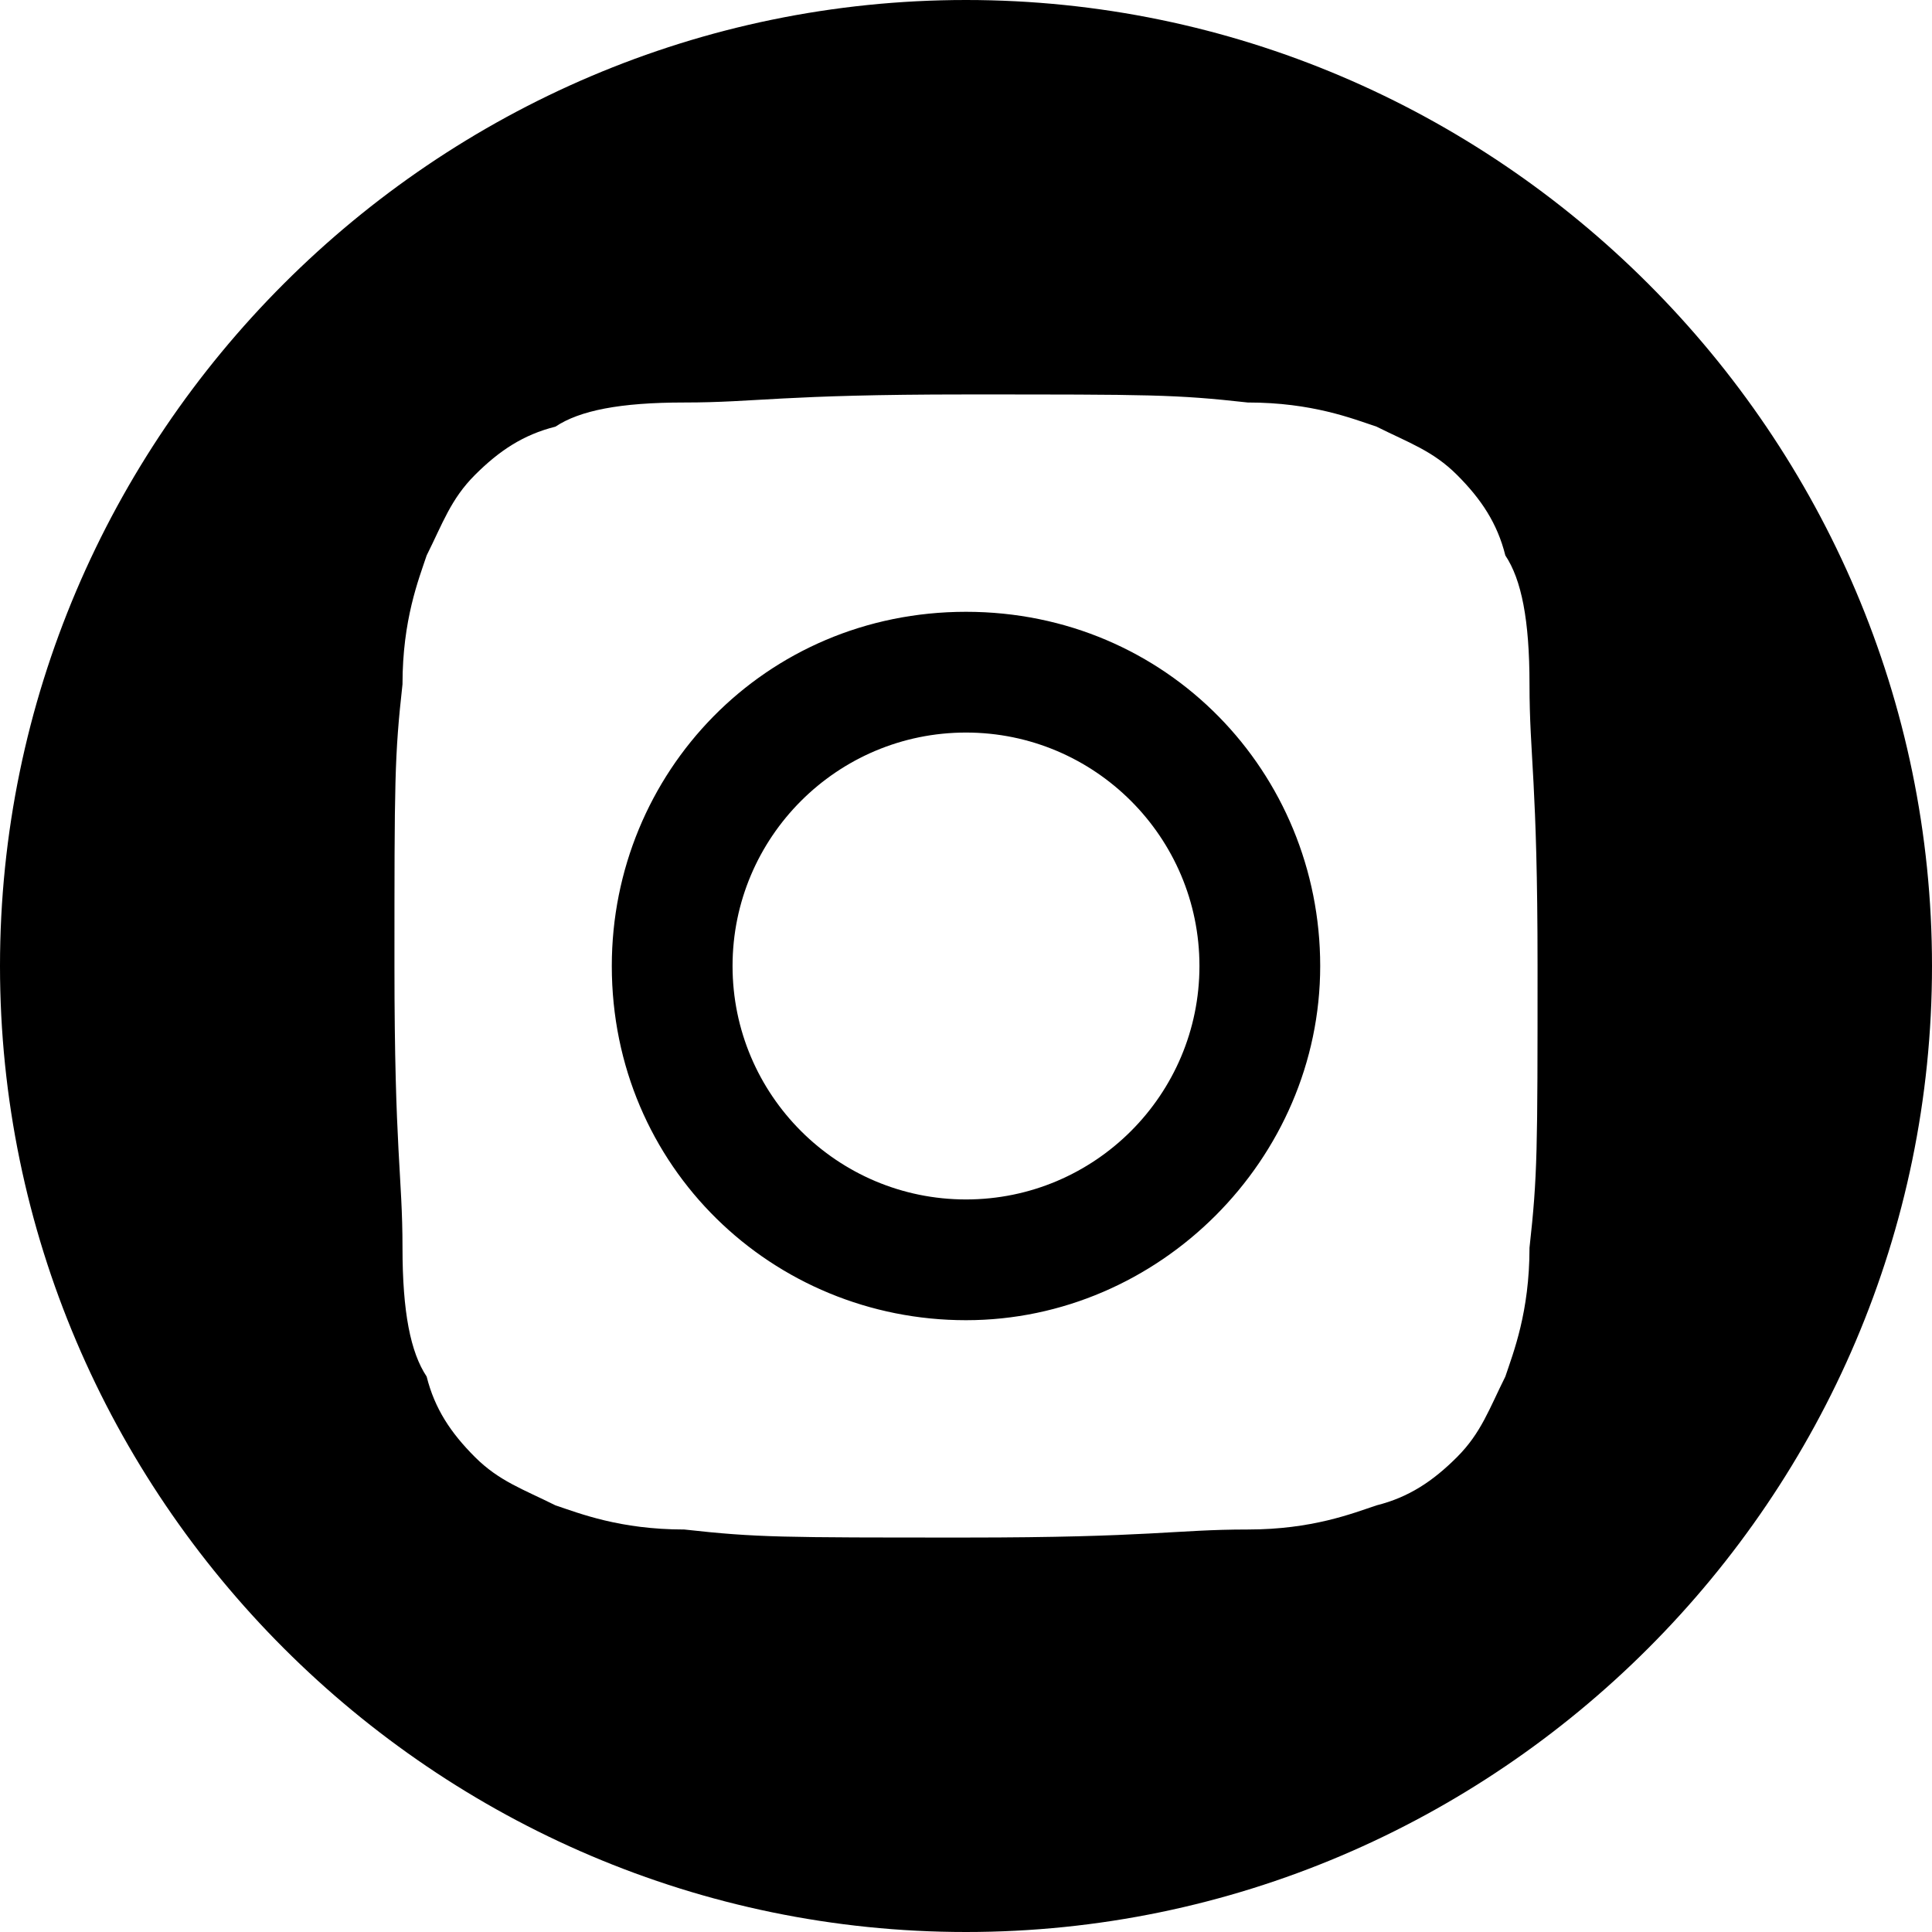
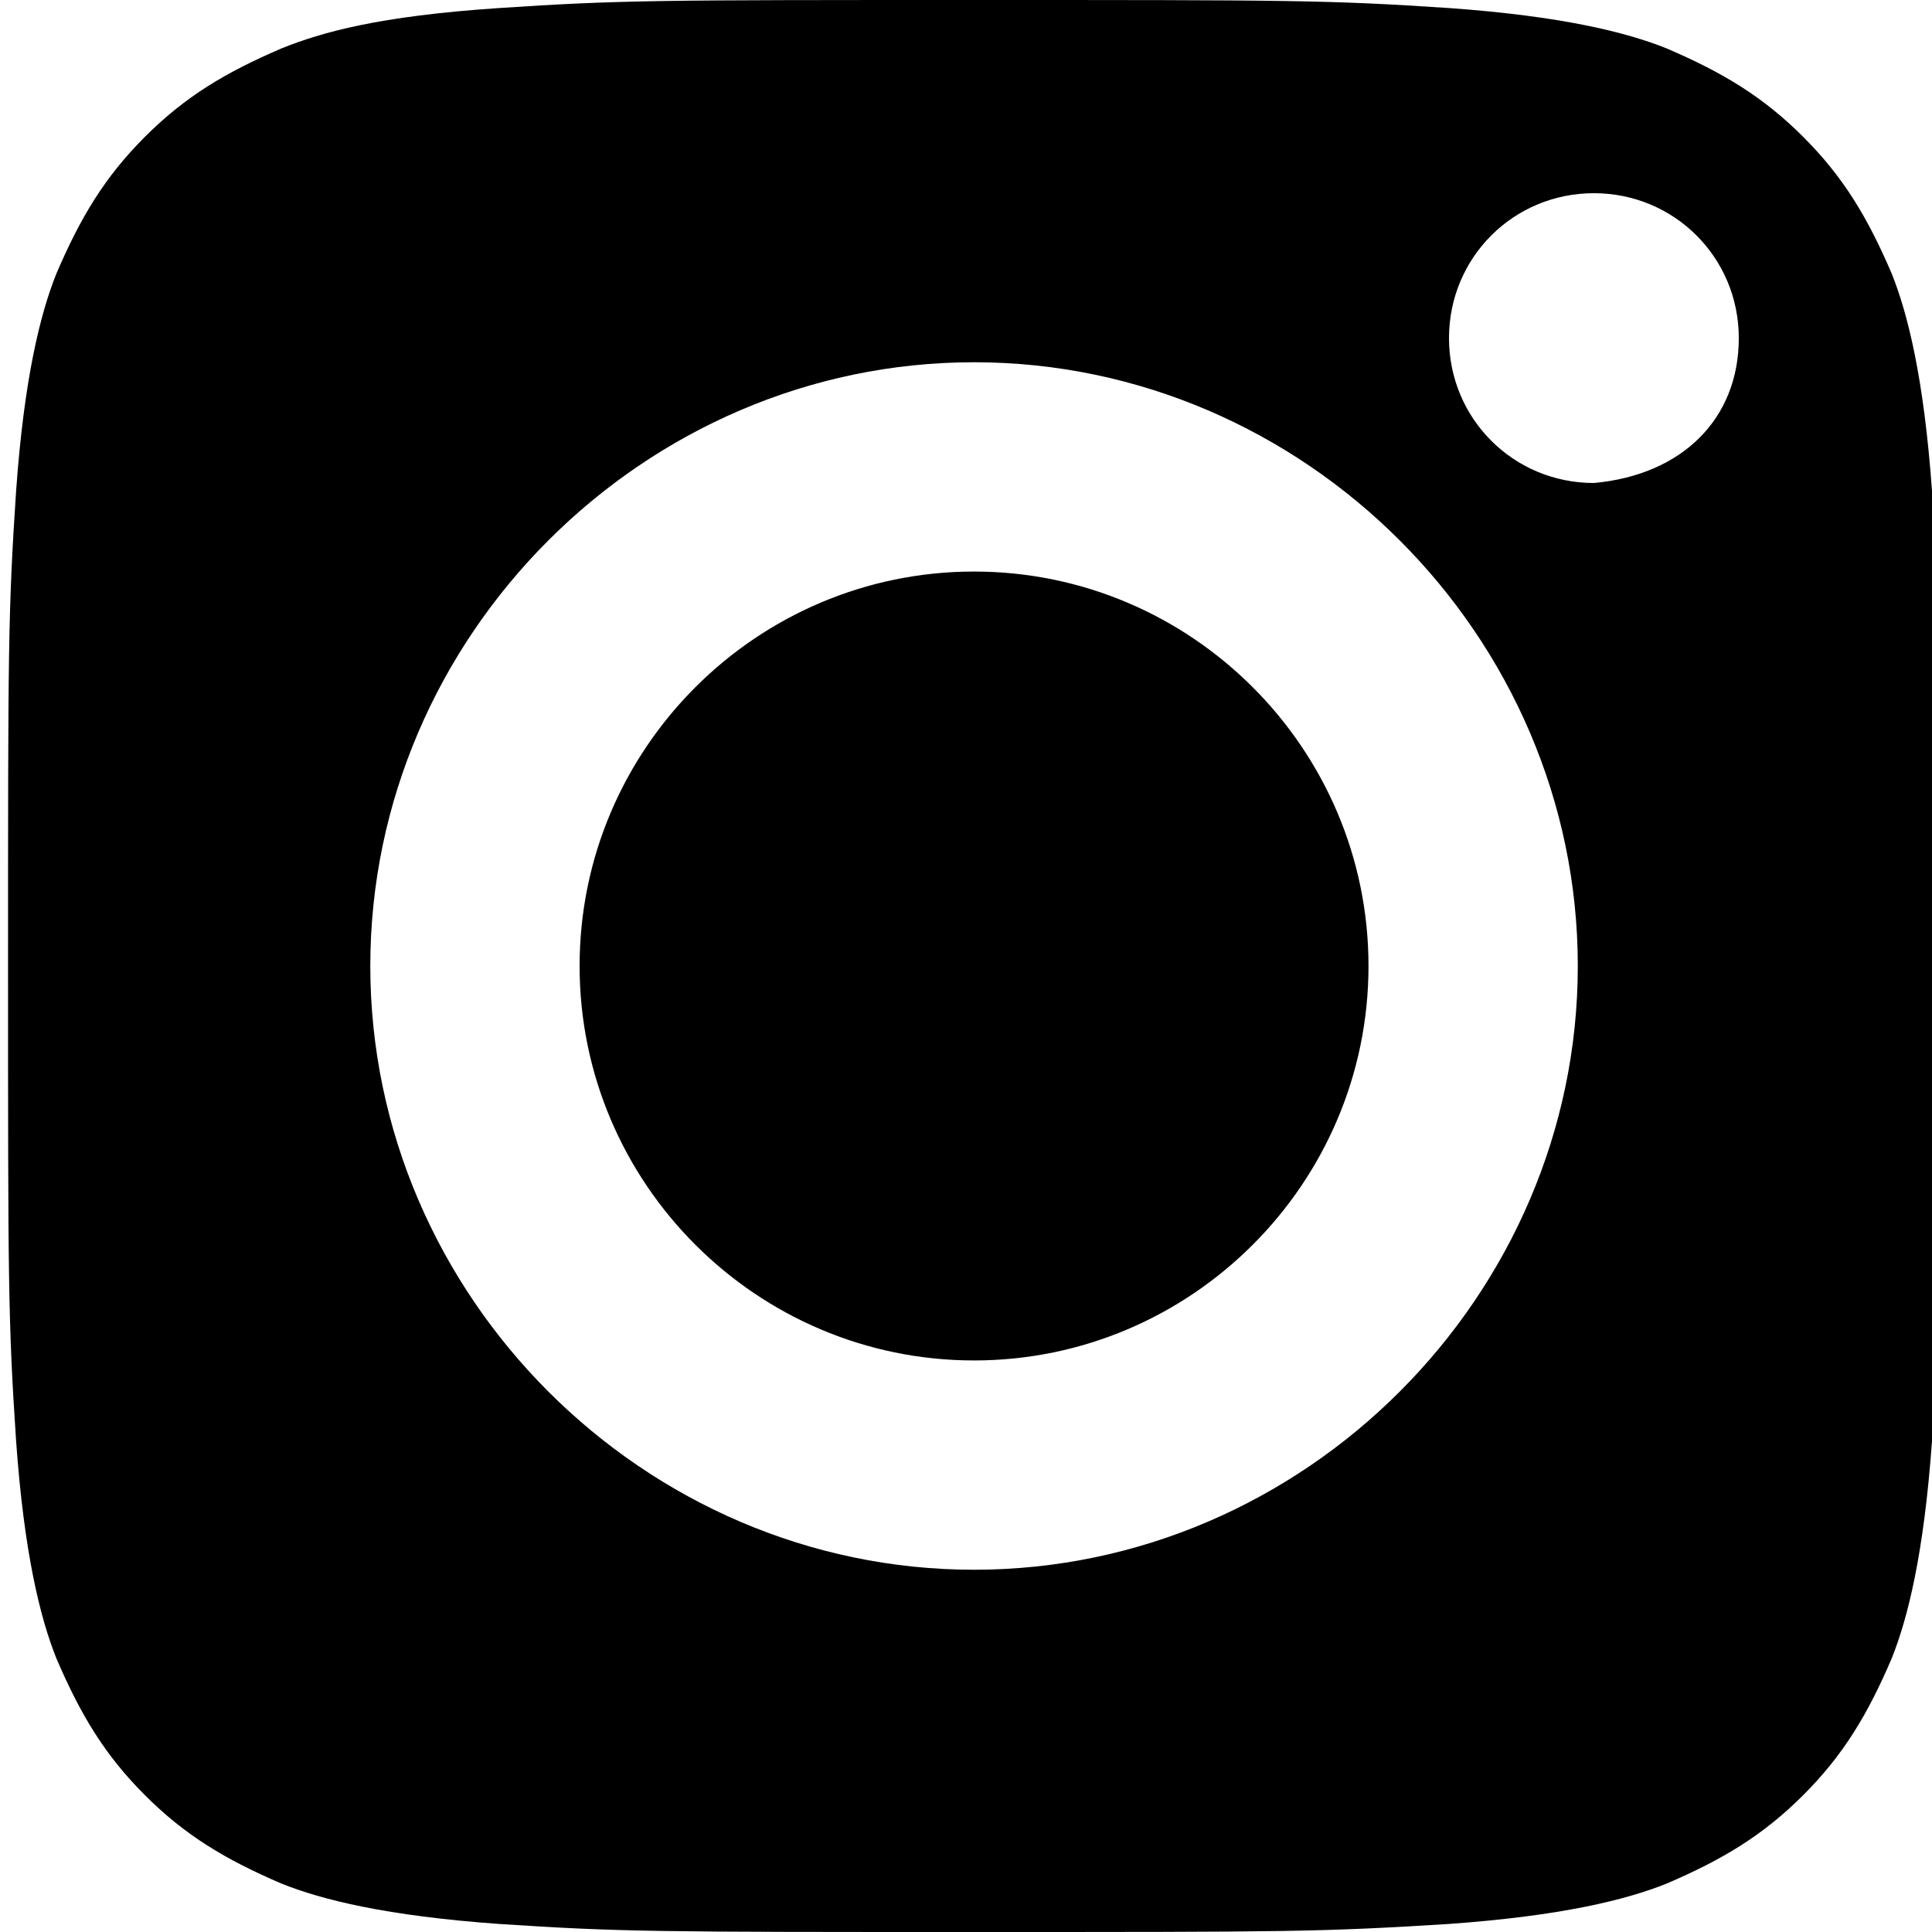
<svg xmlns="http://www.w3.org/2000/svg" version="1.1" id="Layer_1" x="0px" y="0px" width="24px" height="24px" viewBox="0 0 24 24" style="enable-background:new 0 0 24 24;" xml:space="preserve">
-   <path class="st0" d="M12,0C5.4,0,0,5.4,0,12c0,6.6,5.4,12,12,12s12-5.4,12-12C24,5.4,18.6,0,12,0z M19,15.5c0,0.8-0.2,1.3-0.3,1.6  c-0.2,0.4-0.3,0.7-0.6,1c-0.3,0.3-0.6,0.5-1,0.6c-0.3,0.1-0.8,0.3-1.6,0.3c-0.9,0-1.2,0.1-3.5,0.1c-2.3,0-2.6,0-3.5-0.1  c-0.8,0-1.3-0.2-1.6-0.3c-0.4-0.2-0.7-0.3-1-0.6c-0.3-0.3-0.5-0.6-0.6-1C5.1,16.8,5,16.3,5,15.5c0-0.9-0.1-1.2-0.1-3.5  c0-2.3,0-2.6,0.1-3.5c0-0.8,0.2-1.3,0.3-1.6c0.2-0.4,0.3-0.7,0.6-1c0.3-0.3,0.6-0.5,1-0.6C7.2,5.1,7.7,5,8.5,5  c0.9,0,1.2-0.1,3.5-0.1c2.3,0,2.6,0,3.5,0.1c0.8,0,1.3,0.2,1.6,0.3c0.4,0.2,0.7,0.3,1,0.6c0.3,0.3,0.5,0.6,0.6,1  C18.9,7.2,19,7.7,19,8.5c0,0.9,0.1,1.2,0.1,3.5C19.1,14.3,19.1,14.6,19,15.5z M12,7.6c-2.5,0-4.4,2-4.4,4.4c0,2.5,2,4.4,4.4,4.4  s4.4-2,4.4-4.4C16.4,9.6,14.5,7.6,12,7.6z M12,14.9c-1.6,0-2.9-1.3-2.9-2.9c0-1.6,1.3-2.9,2.9-2.9s2.9,1.3,2.9,2.9  C14.9,13.6,13.6,14.9,12,14.9z" />
+   <path d="M17,12c0,2.7-2.2,4.9-4.9,4.9c-2.7,0-4.9-2.2-4.9-4.9c0-2.7,2.2-4.9,4.9-4.9C14.8,7.1,17,9.3,17,12z M24,6.1  c0.1,1.5,0.1,2,0.1,5.9c0,3.9,0,4.4-0.1,5.9c-0.1,1.4-0.3,2.2-0.5,2.7c-0.3,0.7-0.6,1.2-1.1,1.7c-0.5,0.5-1,0.8-1.7,1.1  c-0.5,0.2-1.3,0.4-2.7,0.5C16.4,24,16,24,12.1,24s-4.4,0-5.9-0.1c-1.4-0.1-2.2-0.3-2.7-0.5c-0.7-0.3-1.2-0.6-1.7-1.1  c-0.5-0.5-0.8-1-1.1-1.7c-0.2-0.5-0.4-1.3-0.5-2.7c-0.1-1.5-0.1-2-0.1-5.9s0-4.4,0.1-5.9c0.1-1.4,0.3-2.2,0.5-2.7  c0.3-0.7,0.6-1.2,1.1-1.7c0.5-0.5,1-0.8,1.7-1.1C4,0.4,4.7,0.2,6.2,0.1C7.7,0,8.2,0,12.1,0s4.4,0,5.9,0.1c1.4,0.1,2.2,0.3,2.7,0.5  c0.7,0.3,1.2,0.6,1.7,1.1c0.5,0.5,0.8,1,1.1,1.7C23.7,3.9,23.9,4.7,24,6.1z M19.6,12c0-4.1-3.4-7.5-7.5-7.5c-4.1,0-7.5,3.4-7.5,7.5  s3.4,7.5,7.5,7.5C16.2,19.5,19.6,16.1,19.6,12z M21.6,4.2c0-1-0.8-1.8-1.8-1.8c-1,0-1.8,0.8-1.8,1.8s0.8,1.8,1.8,1.8  C20.9,5.9,21.6,5.2,21.6,4.2z" />
</svg>
